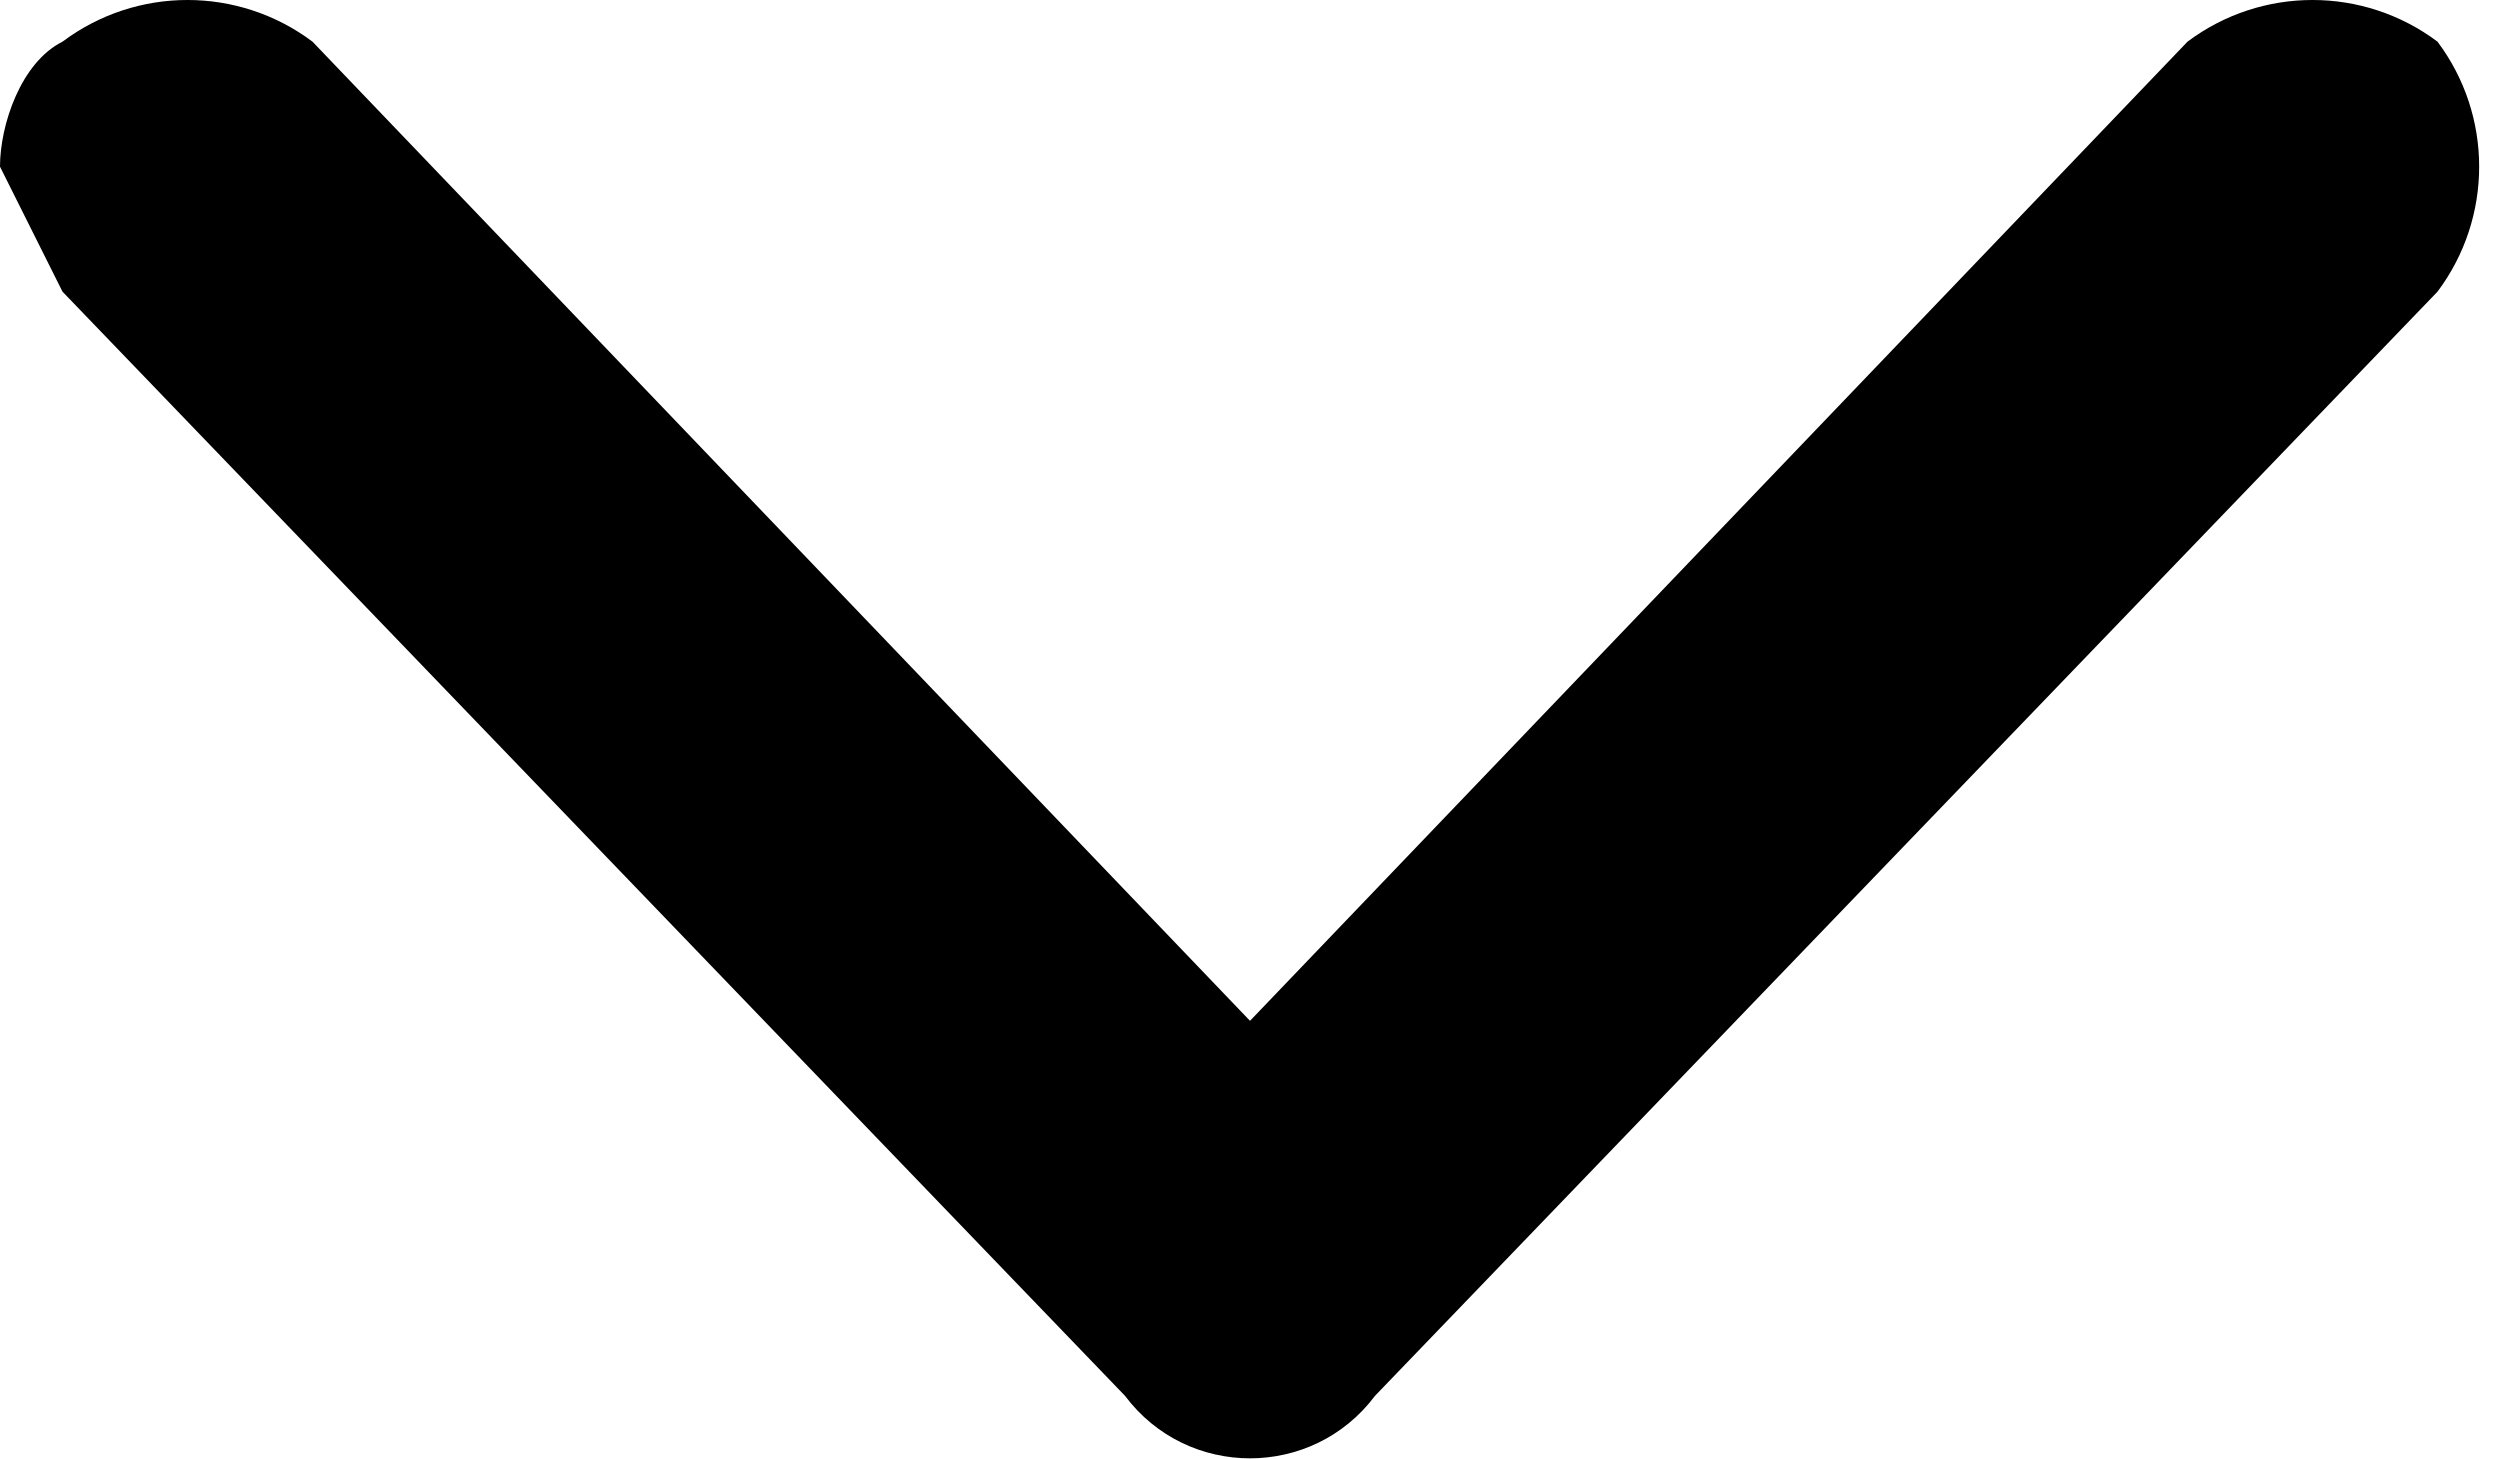
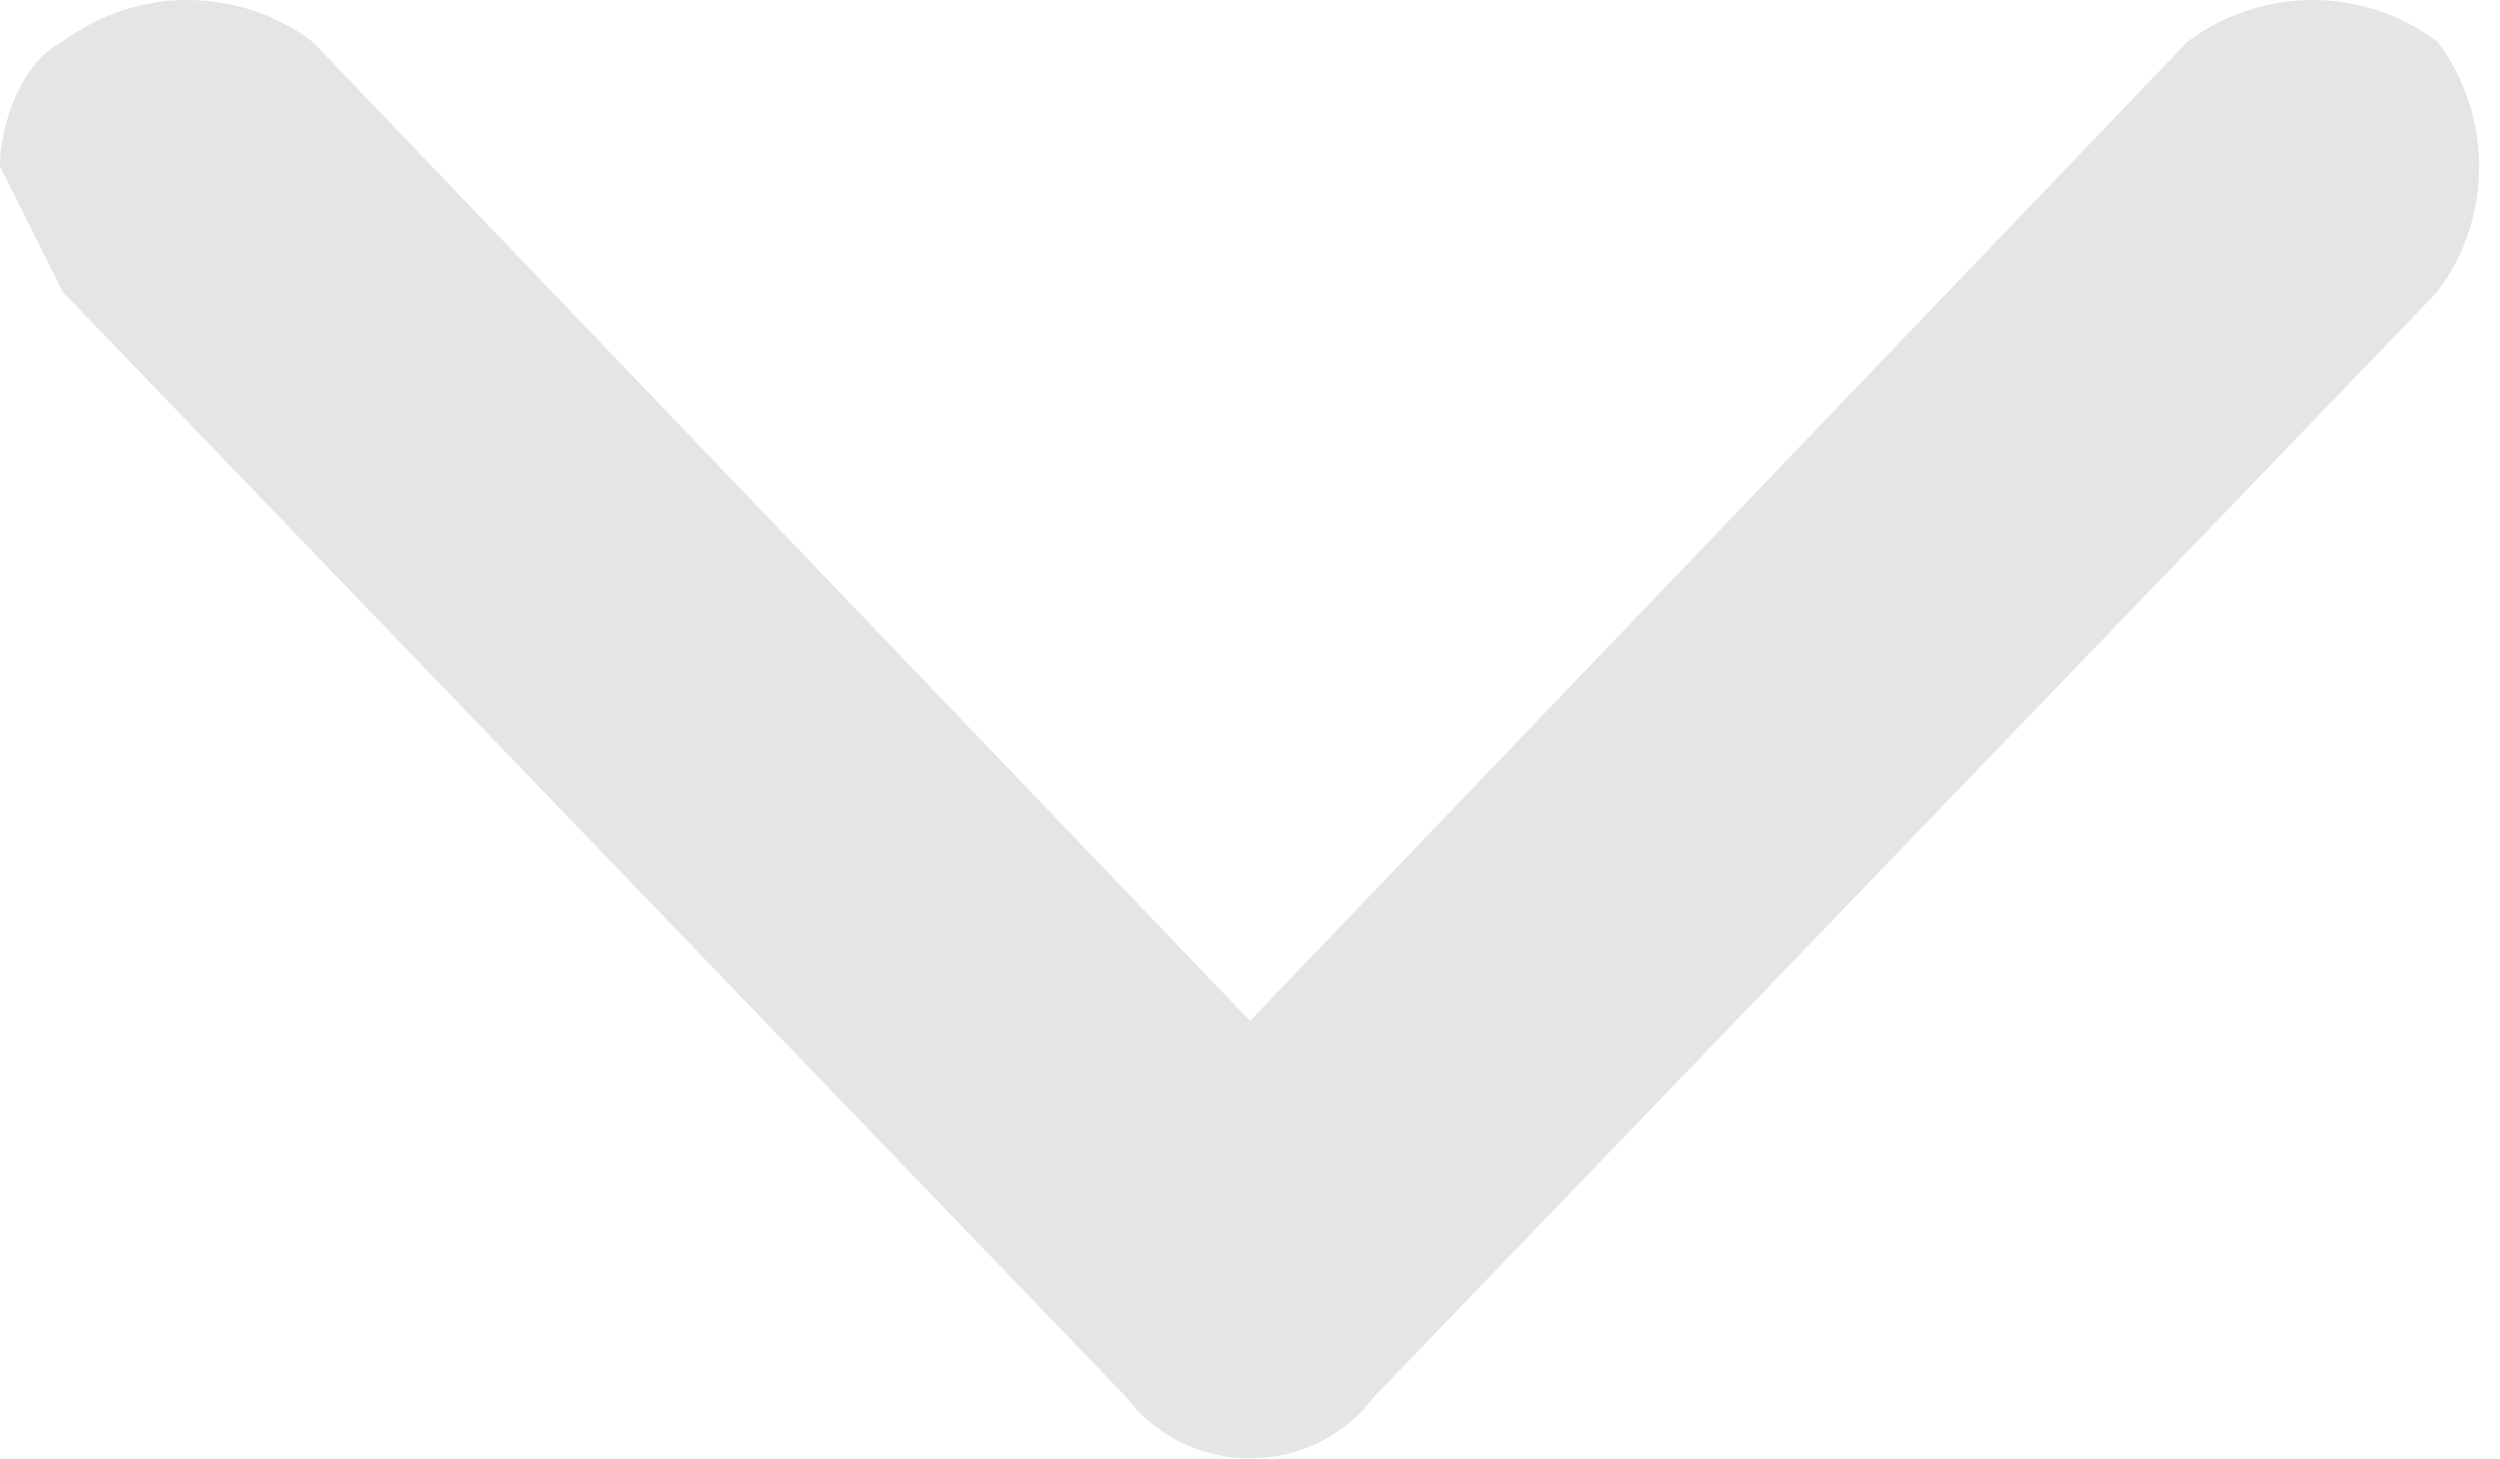
<svg xmlns="http://www.w3.org/2000/svg" width="12" height="7" fill="none">
-   <path d="m6.6 6.7 5.1-5.3a1 1 0 0 0 0-1.2 1 1 0 0 0-1.2 0L6 4.9 1.5.2A1 1 0 0 0 .3.2C.1.3 0 .6 0 .8l.3.6 5.1 5.3c.3.4.9.4 1.2 0Z" fill="#000" />
+   <path d="m6.6 6.7 5.1-5.3a1 1 0 0 0 0-1.2 1 1 0 0 0-1.2 0L6 4.9 1.5.2A1 1 0 0 0 .3.2C.1.3 0 .6 0 .8l.3.6 5.1 5.3c.3.4.9.4 1.2 0Z" fill="#e5e5e5" />
</svg>
